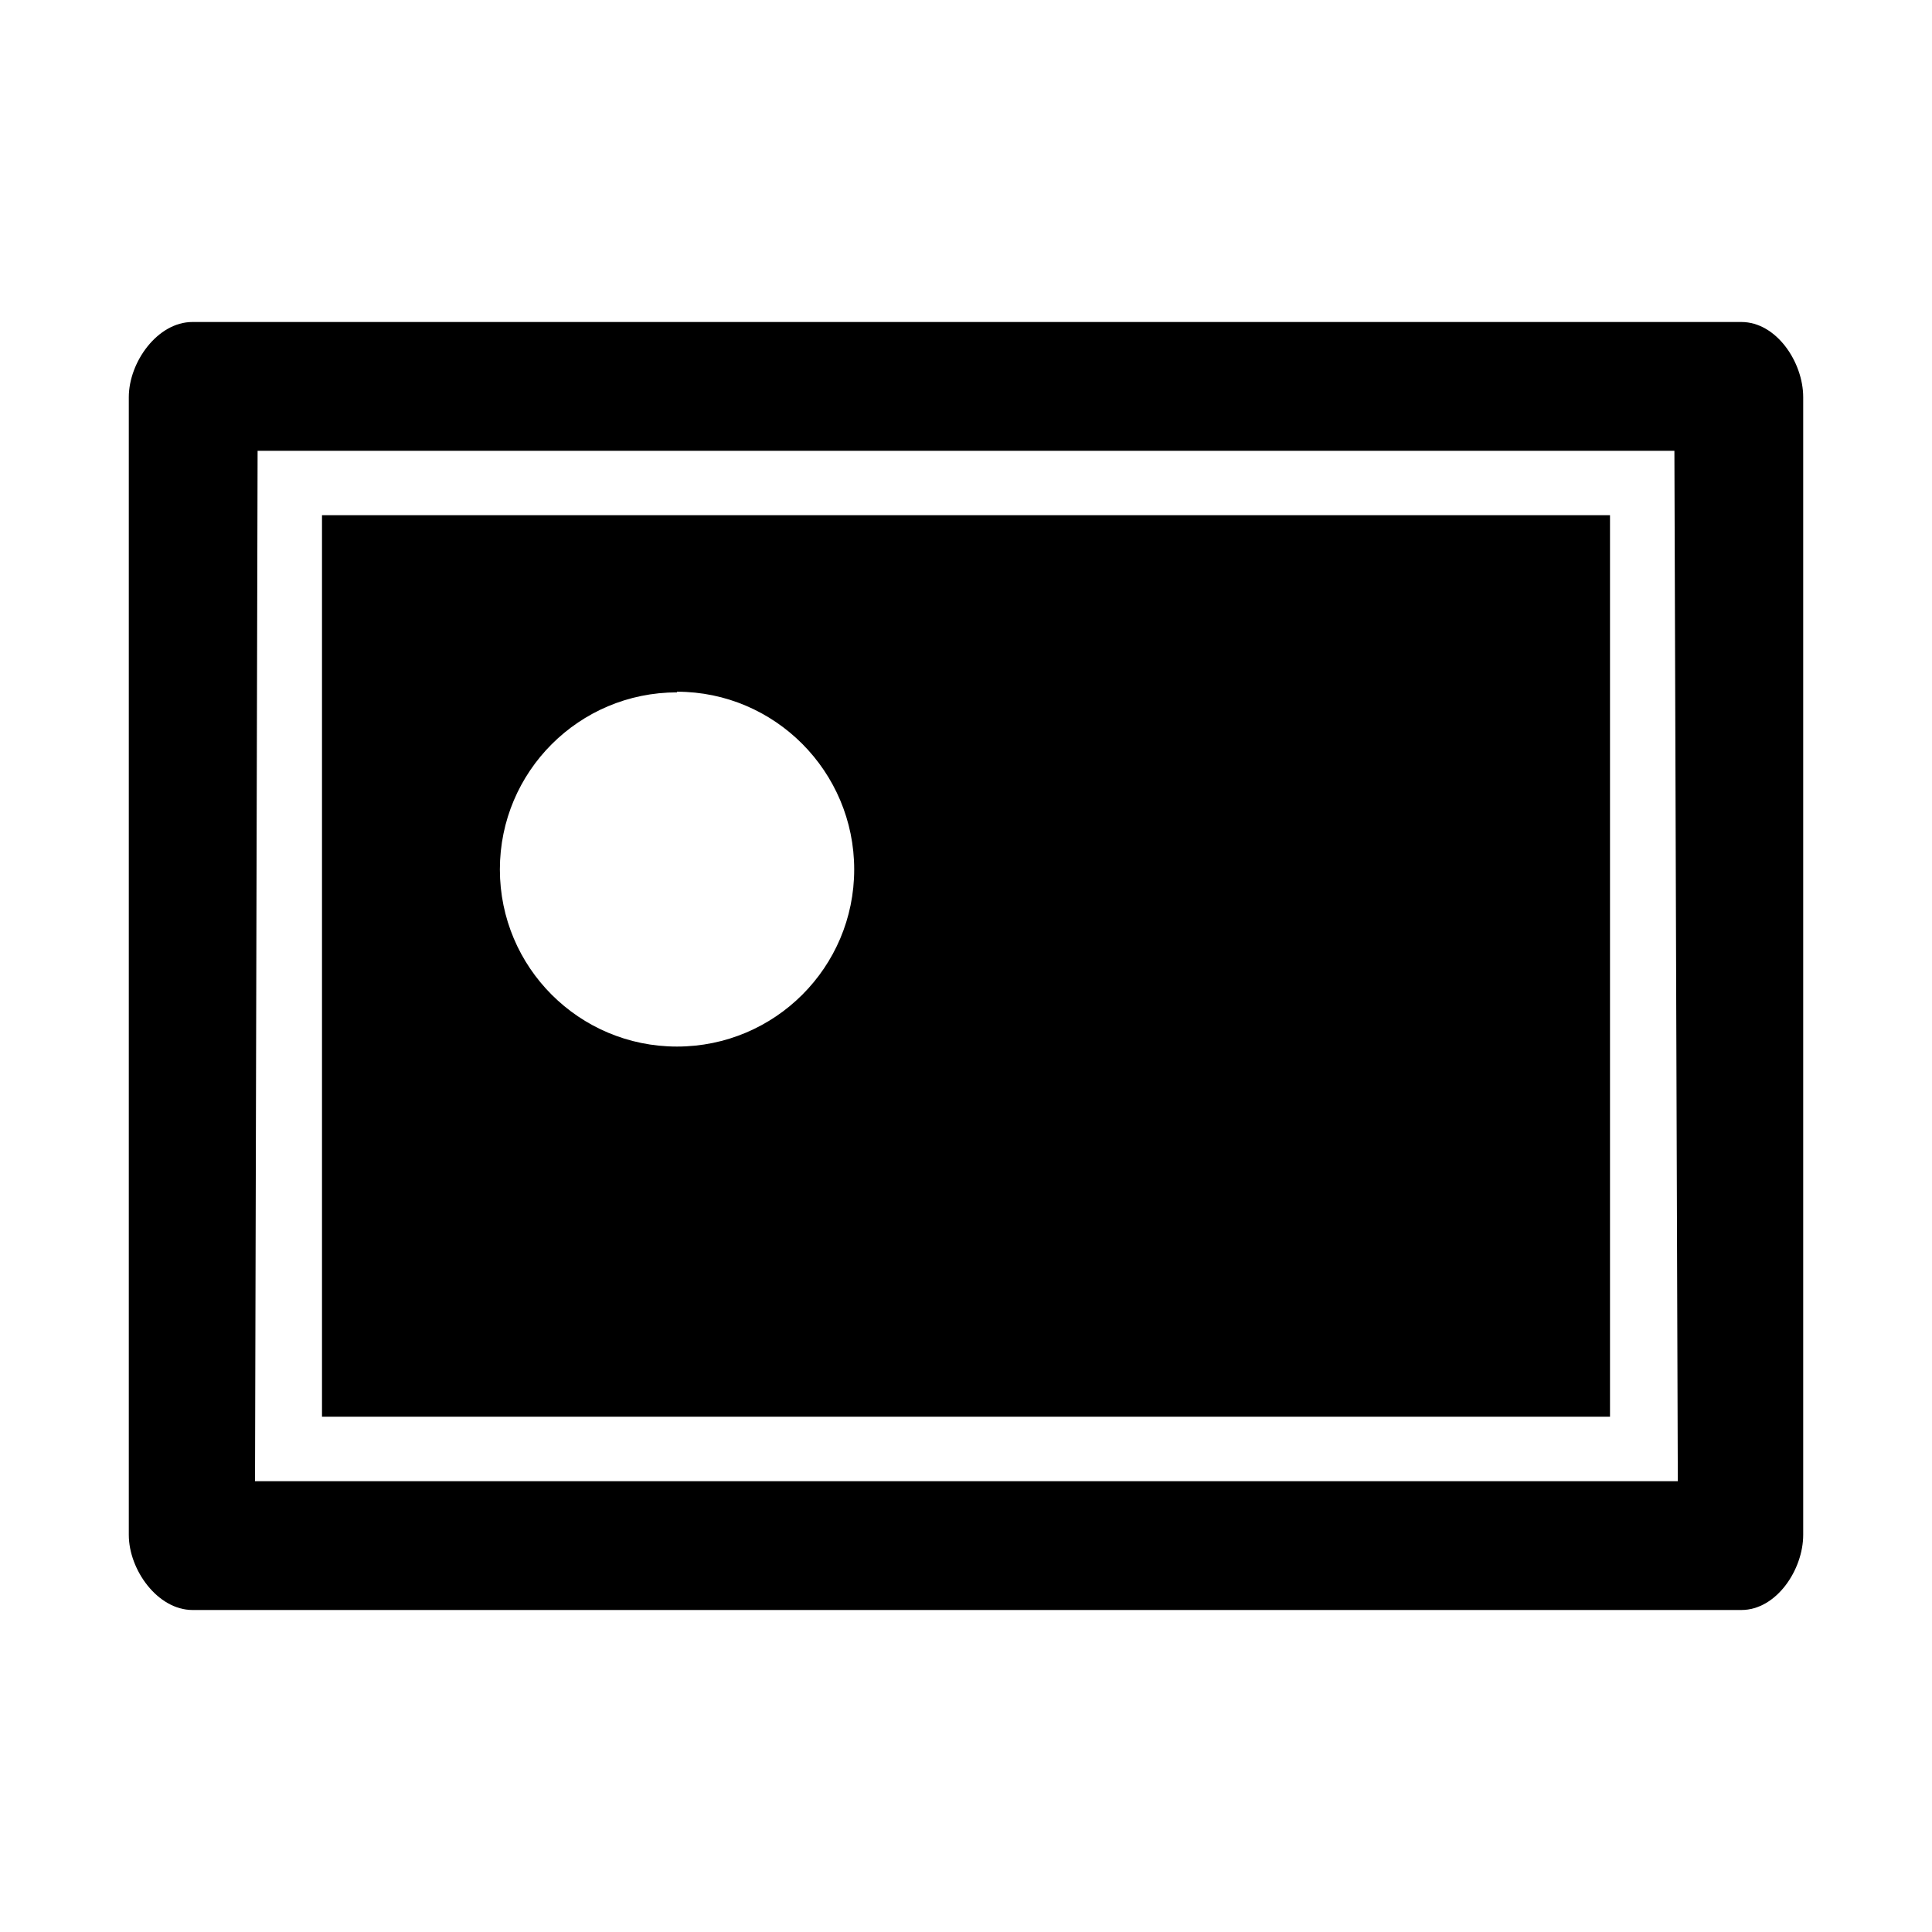
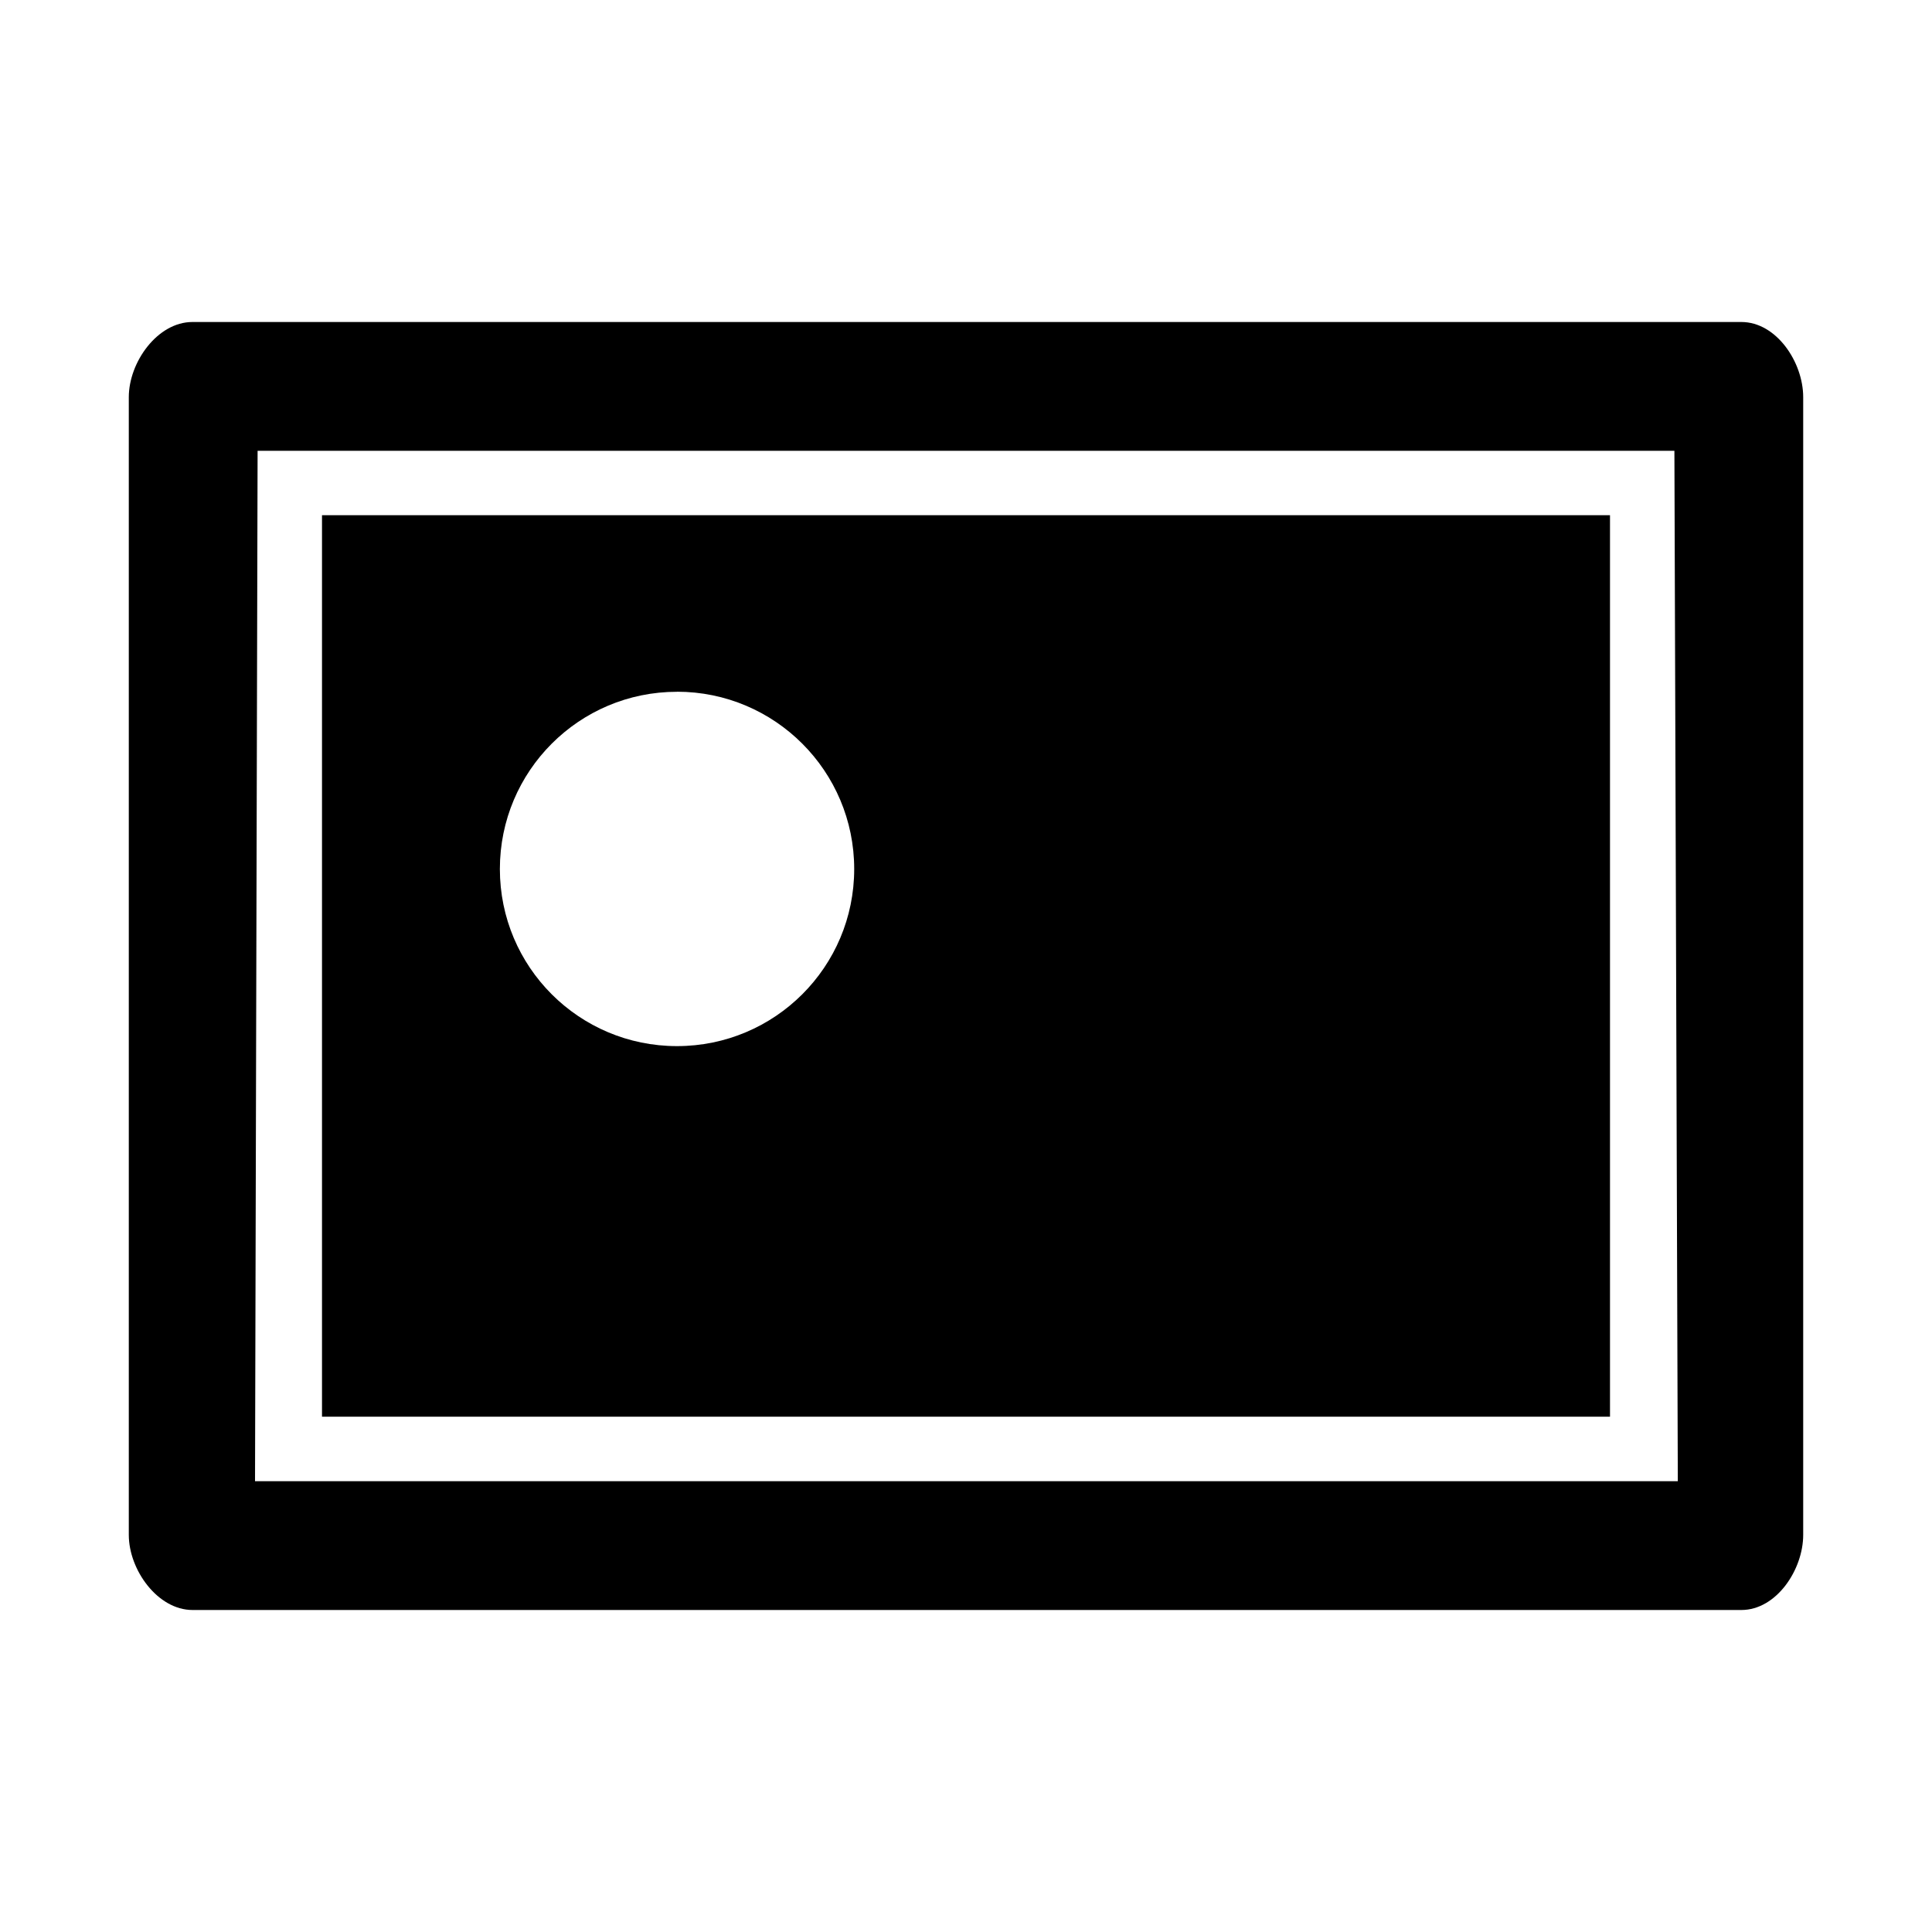
<svg xmlns="http://www.w3.org/2000/svg" version="1.1" width="30" height="30" viewBox="0 0 30 30" id="svg2">
  <defs id="defs8" />
-   <path d="M 5,21.998 H 25 V 8 H 5 v 13.998 z m 5.512,-11.257 c 1.52,0 2.752,1.24 2.752,2.76 0,1.52 -1.232,2.75 -2.752,2.75 -1.52,0 -2.75,-1.23 -2.75,-2.75 0,-1.52 1.23,-2.75 2.75,-2.75 z M 27.042,5 H 2.988 C 2.445,5 2,5.624 2,6.167 V 23.834 C 2,24.374 2.446,25 2.99,25 H 27.04 C 27.584,25 28,24.374 28,23.833 V 6.167 C 28,5.624 27.584,5 27.04,5 z M 3.96,23 4,7 h 22 l 0.053,16 H 3.963 z" id="path4" />
+   <path d="M 5,21.998 H 25 V 8 H 5 v 13.998 z m 5.512,-11.257 c 1.52,0 2.752,1.233 2.752,2.753 0,1.52 -1.232,2.75 -2.752,2.75 -1.52,0 -2.75,-1.23 -2.75,-2.75 0,-1.52 1.23,-2.752 2.75,-2.752 z M 27.042,5 H 2.988 C 2.445,5 2,5.624 2,6.167 V 23.834 C 2,24.374 2.446,25 2.99,25 H 27.04 C 27.584,25 28,24.374 28,23.833 V 6.167 C 28,5.624 27.584,5 27.04,5 z M 3.96,23 4,7 h 22 l 0.053,16 H 3.963 z" id="path4" />
</svg>
